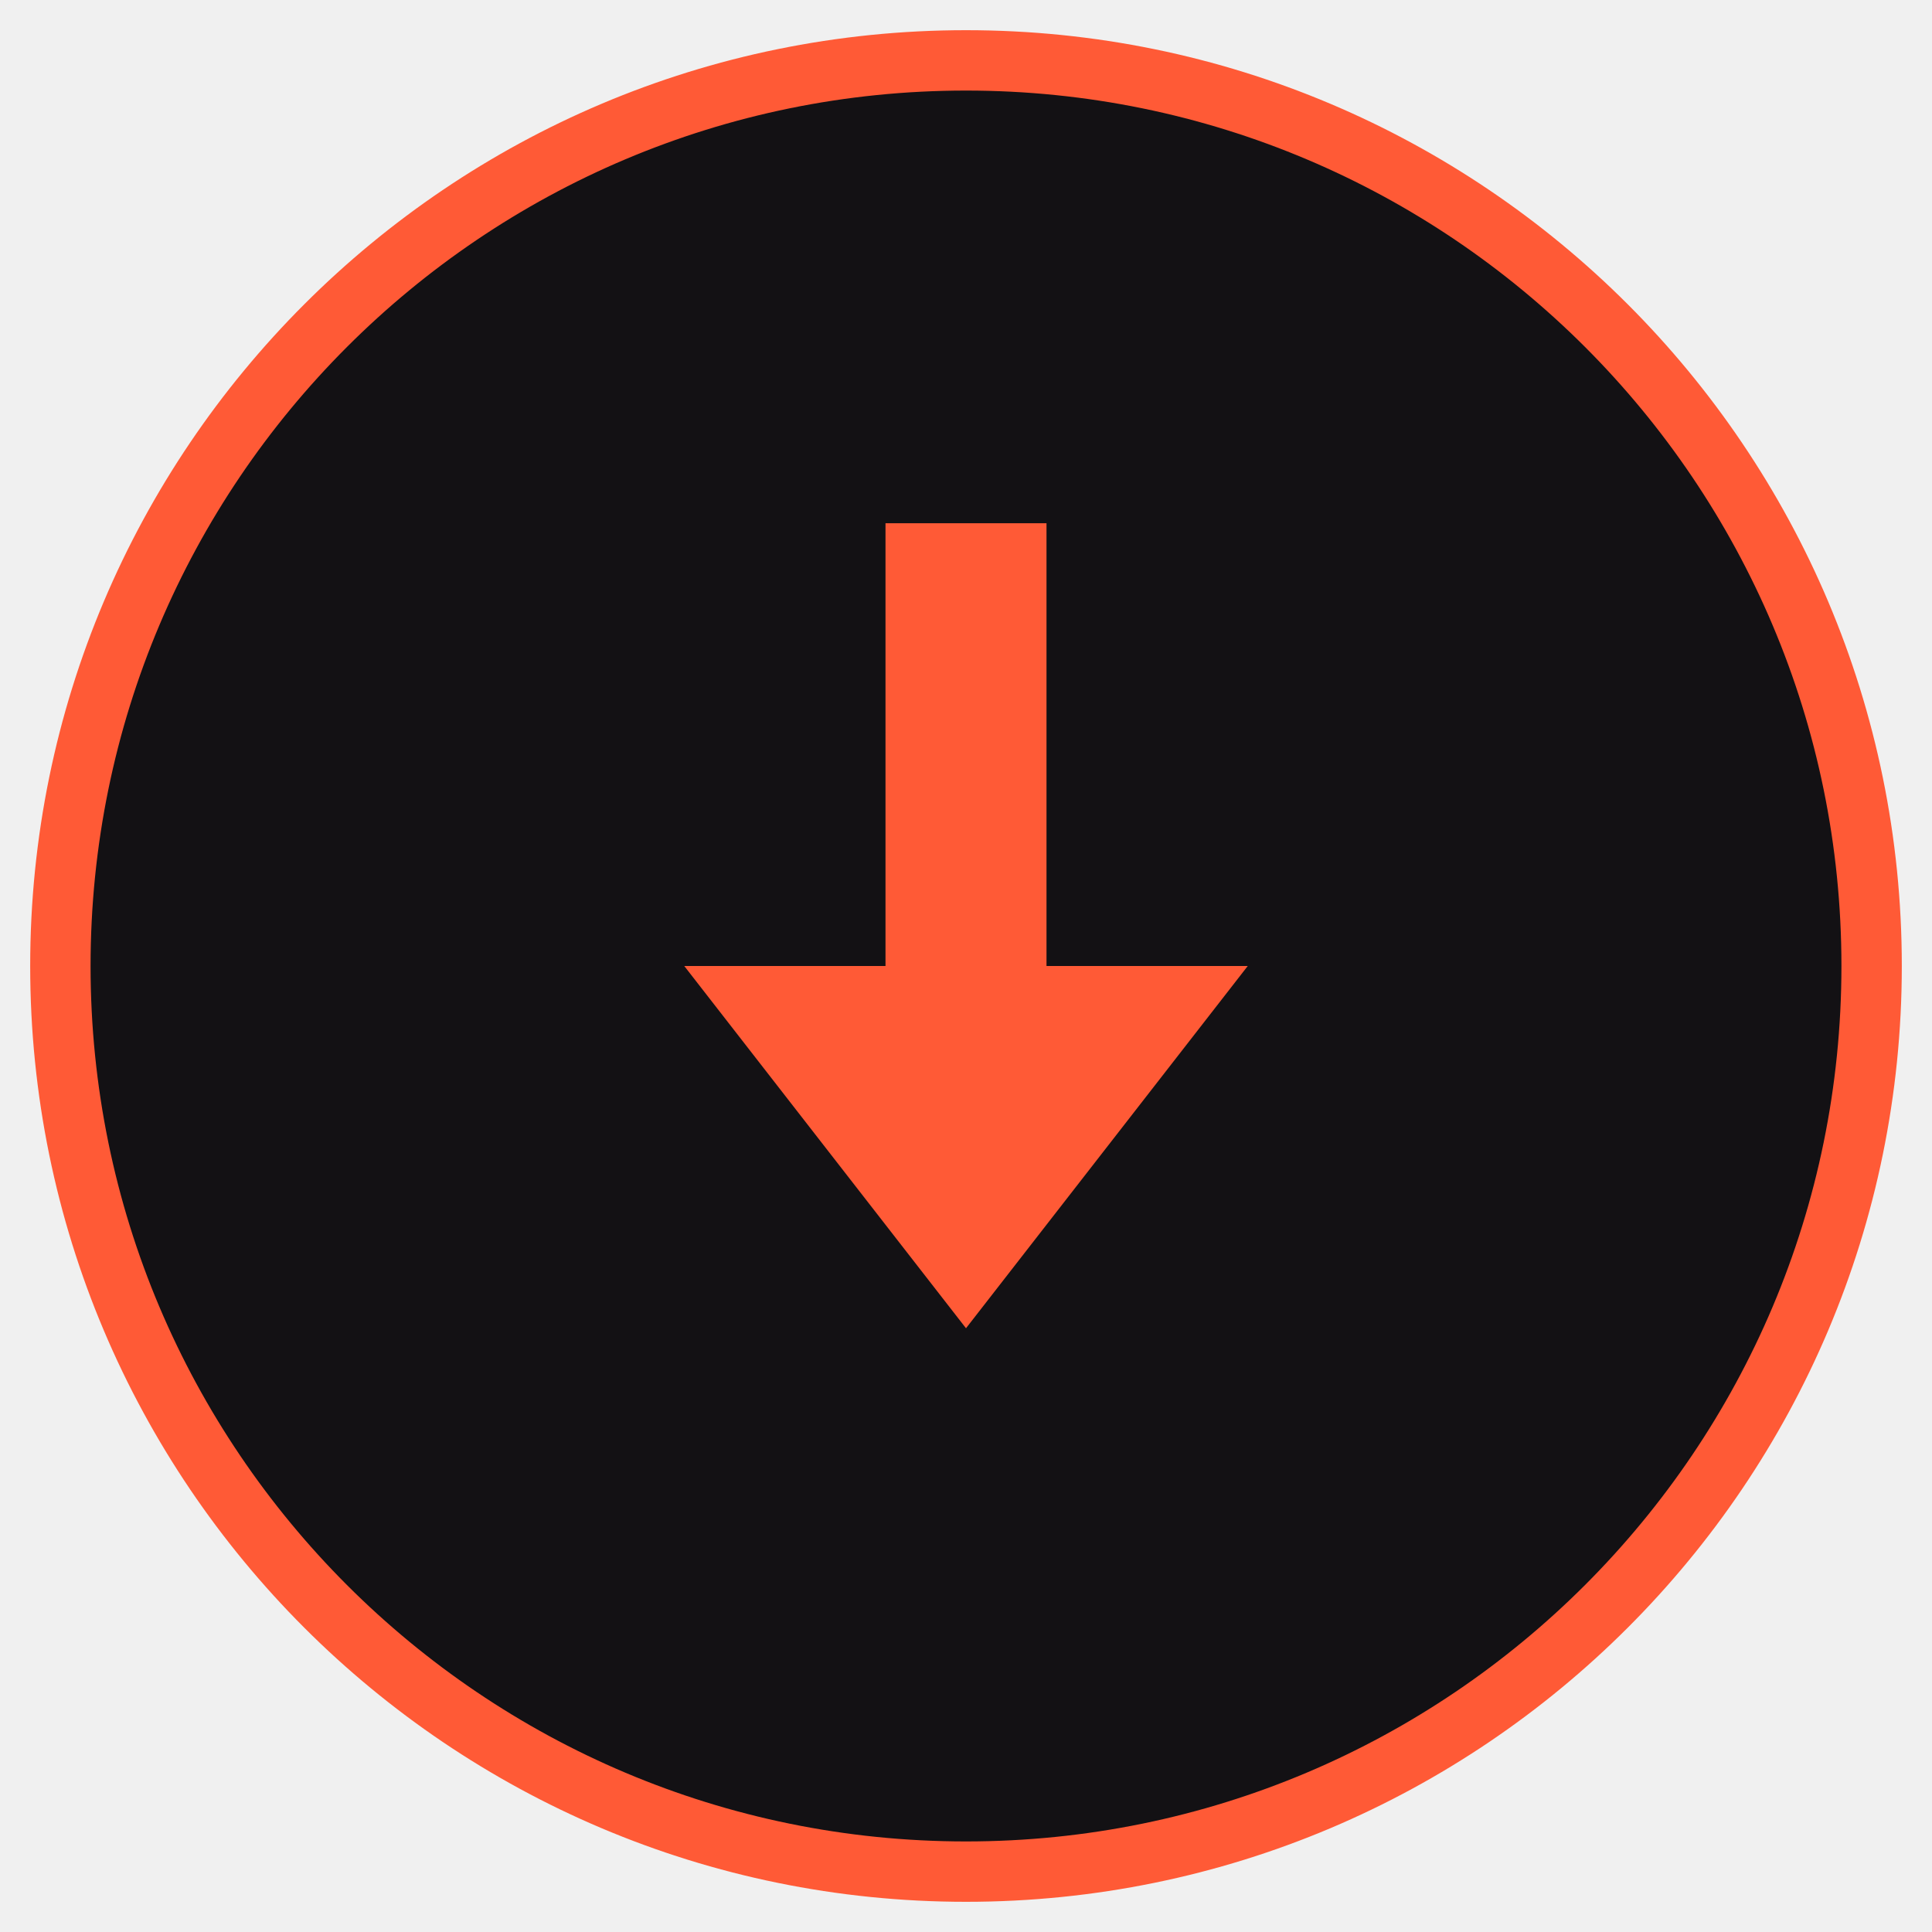
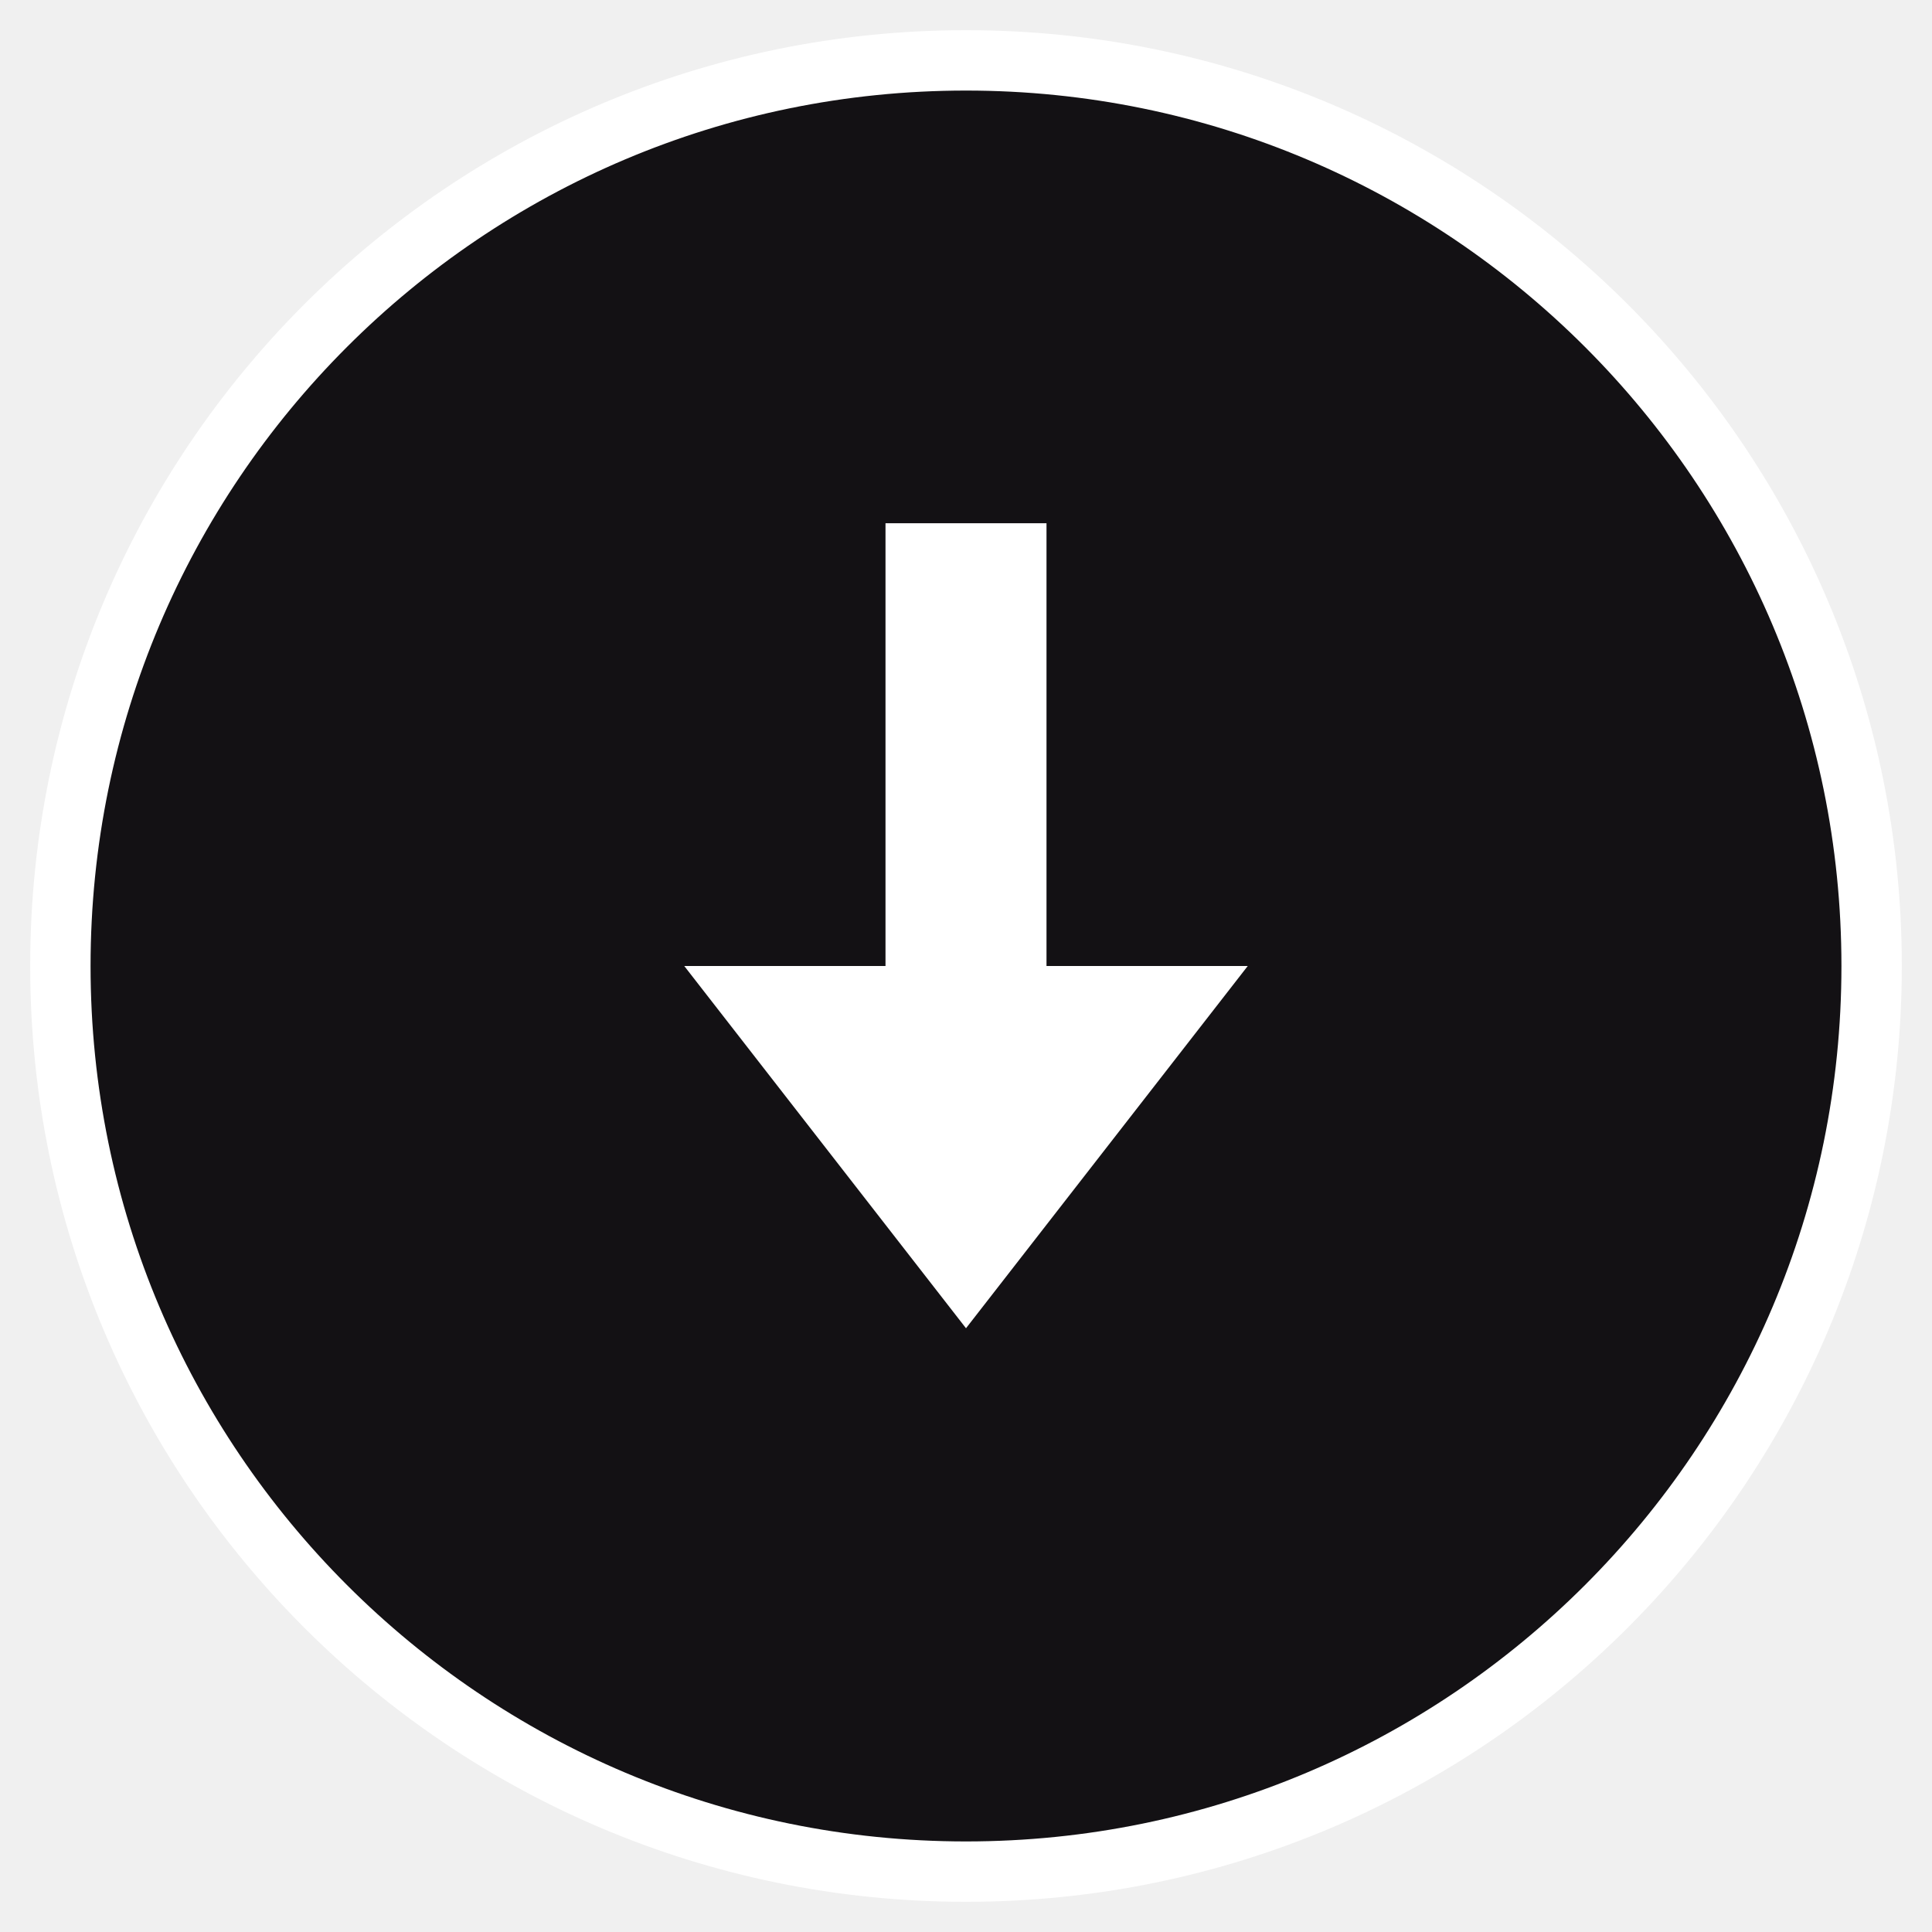
<svg xmlns="http://www.w3.org/2000/svg" width="96" height="96" viewBox="0 0 96 96">
-   <circle cx="48" cy="48" r="45" fill="#131114" stroke="#ff5a36" stroke-width="3" />
-   <path d="M44 26h8v22h10L48 66 34 48h10z" fill="#ff5a36" />
+   <circle cx="48" cy="48" r="45" fill="#131114" stroke="#FFFFFF" stroke-width="3" />
+   <path d="M44 26h8v22h10L48 66 34 48h10z" fill="#FFFFFF" />
</svg>
